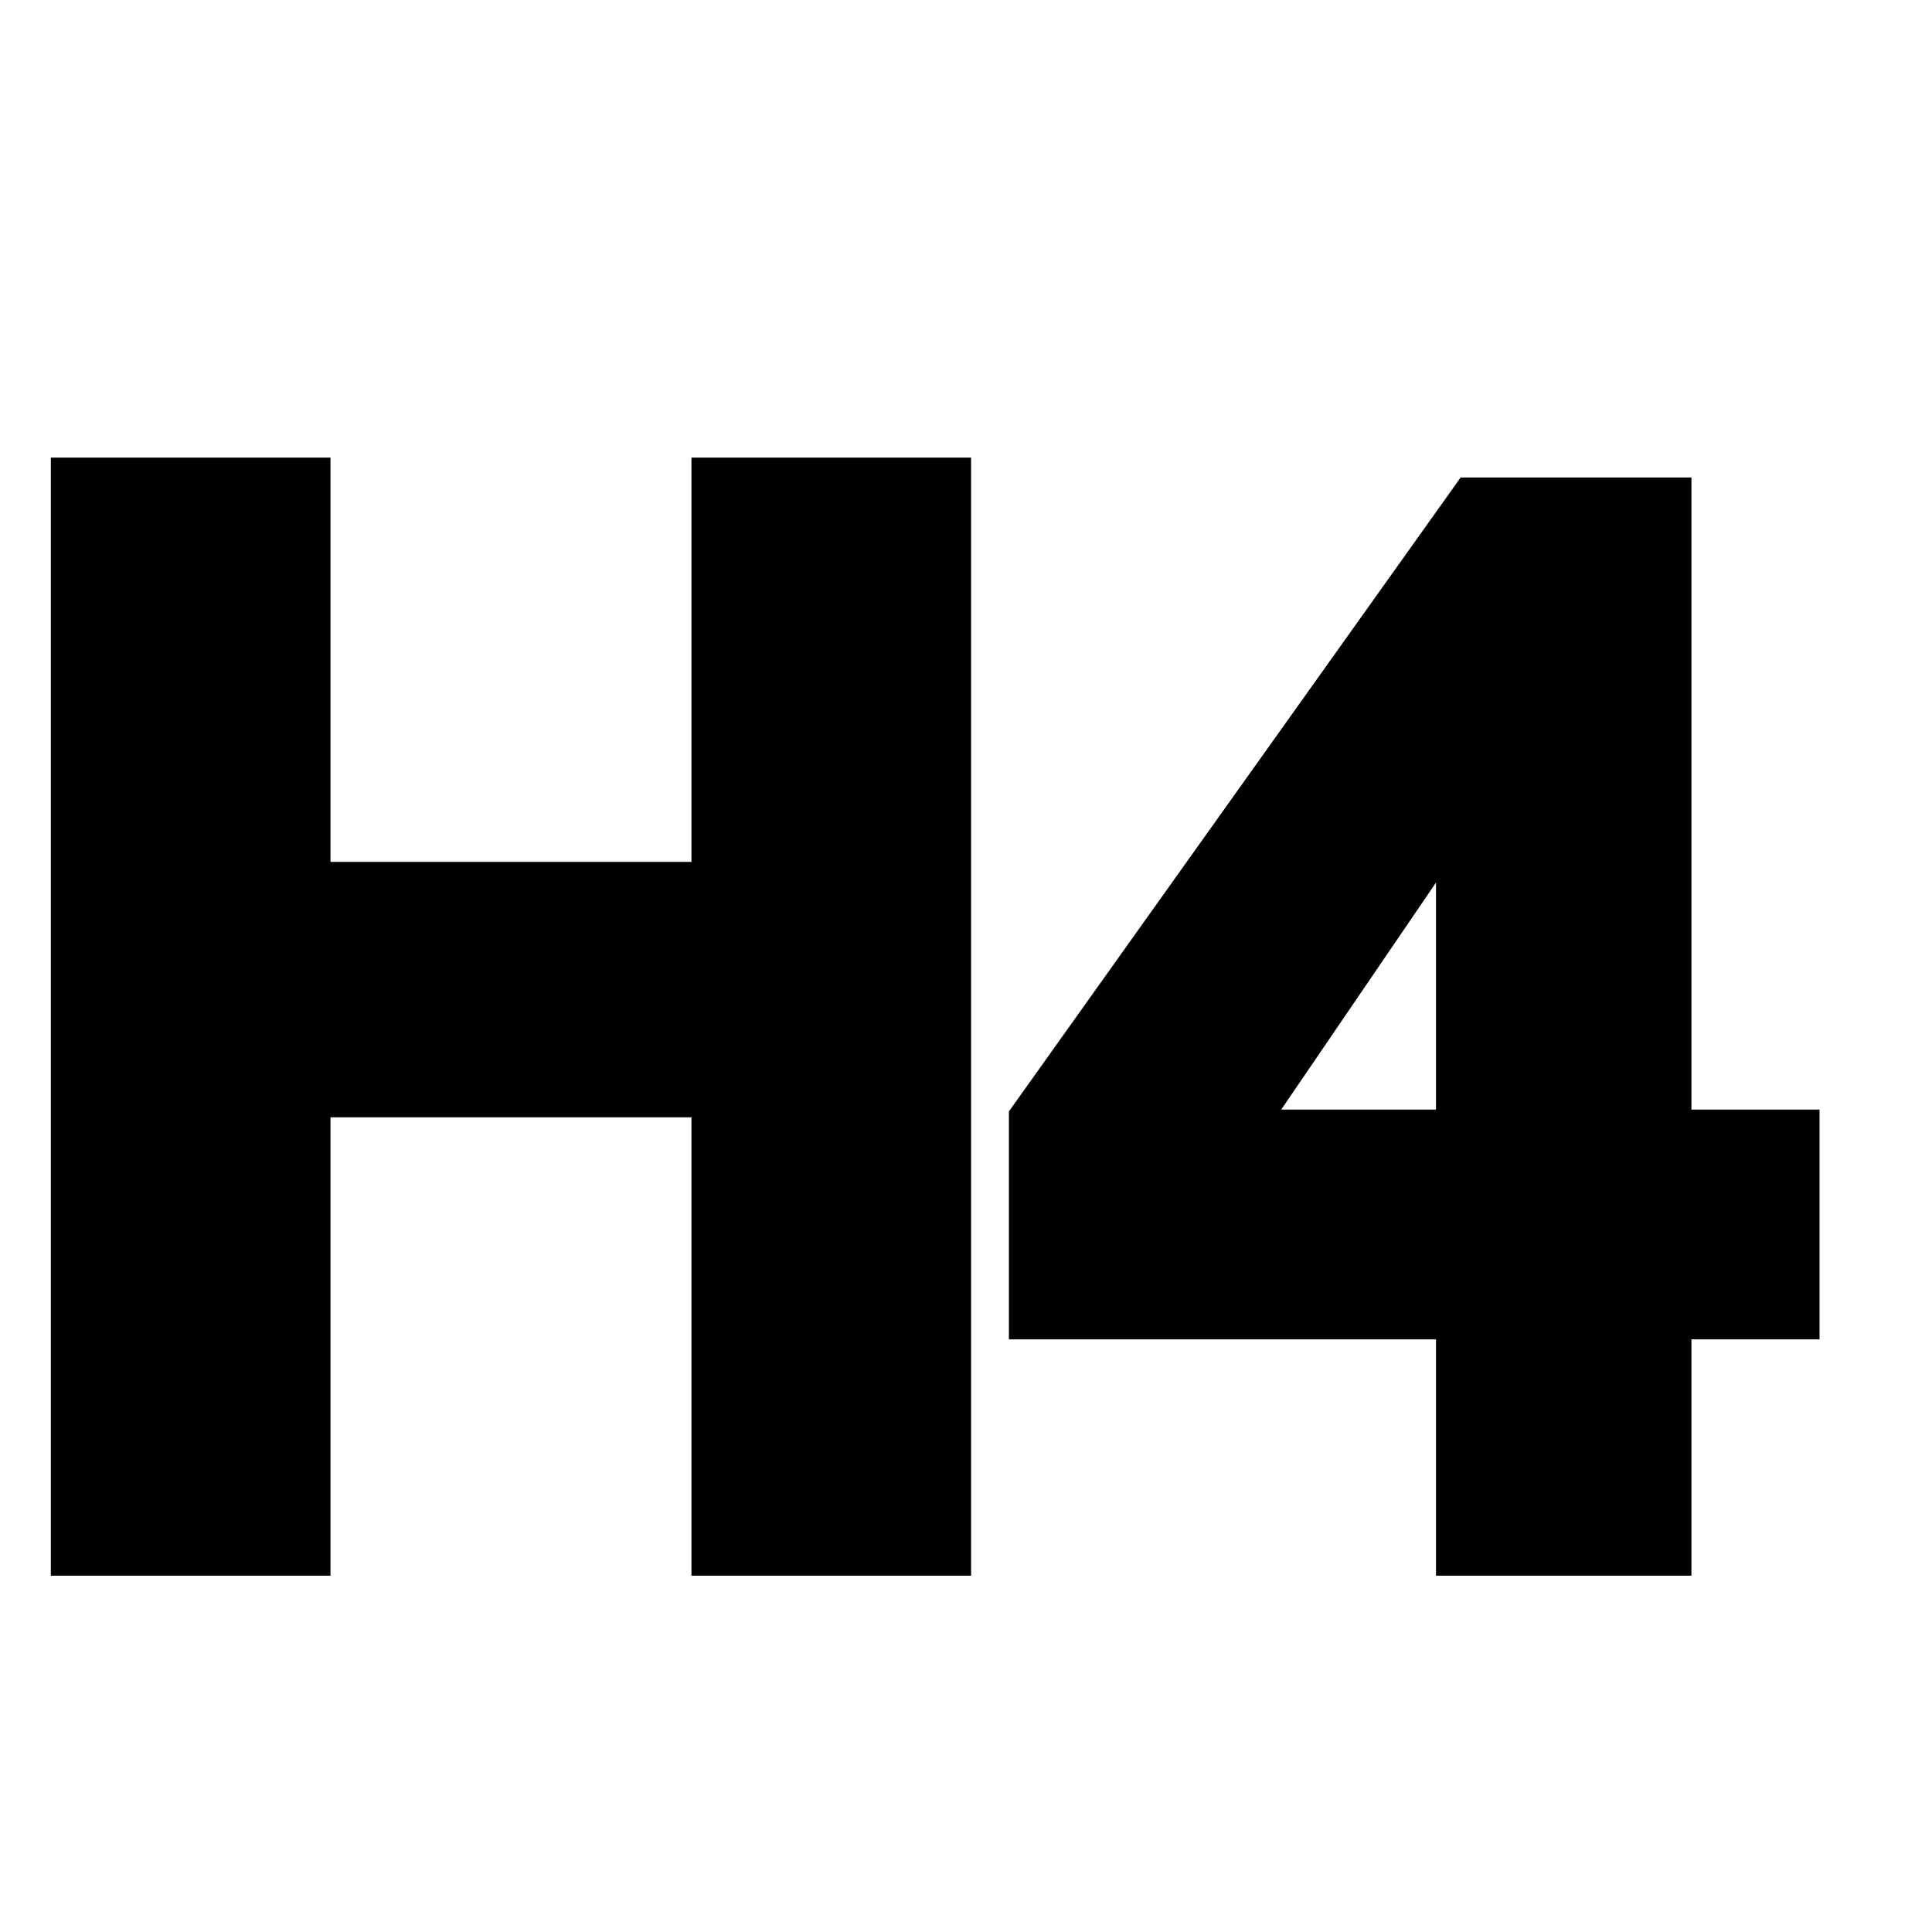
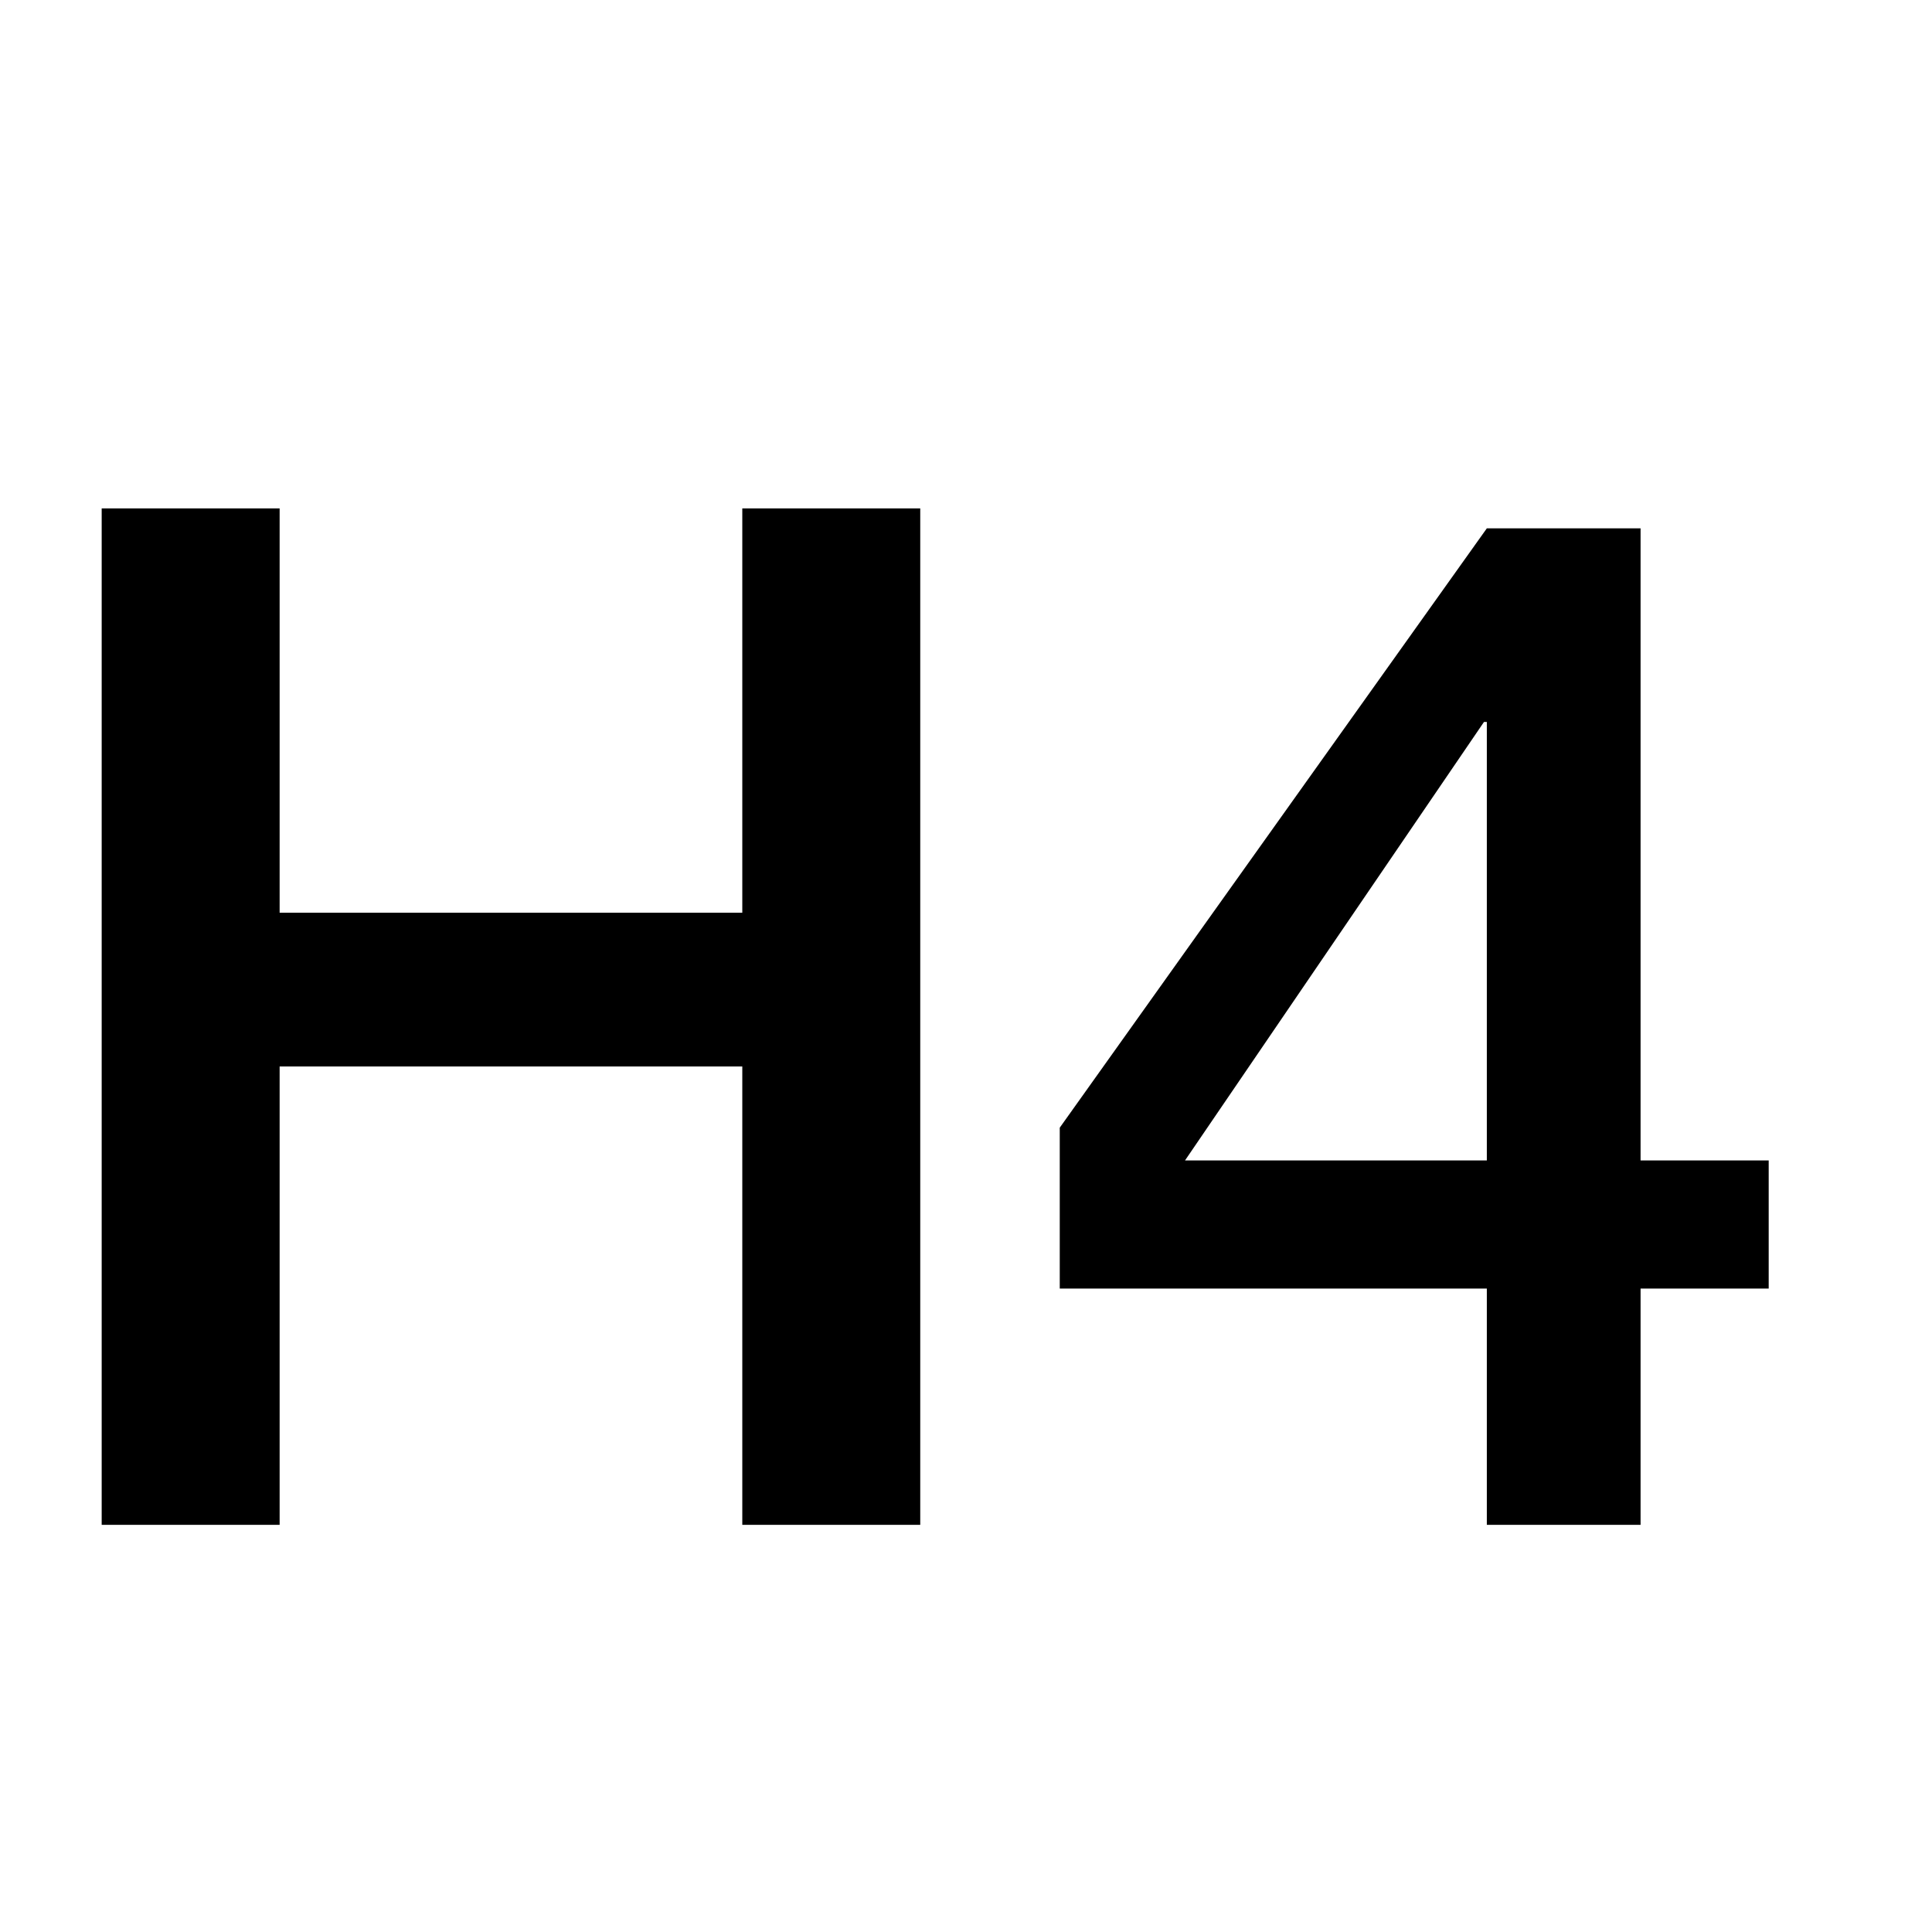
<svg xmlns="http://www.w3.org/2000/svg" width="19" height="19" viewBox="0 0 19 19">
-   <path fill="currentColor" stroke="currentColor" strokeWidth=".2" d="M2.75 14.996v-4.508H7.3v4.508h1.75V5H7.3v3.976H2.75V5H1v9.996h1.75zm13.384 0v-2.324h1.26v-1.26h-1.26V5.196h-1.512l-4.2 5.894v1.582h4.2v2.324h1.512zm-1.512-3.584h-2.968l2.94-4.312h.028v4.312z" />
+   <path fill="currentColor" d="M2.75 14.996v-4.508H7.3v4.508h1.75V5H7.3v3.976H2.75V5H1v9.996h1.75zm13.384 0v-2.324h1.26v-1.26h-1.26V5.196h-1.512l-4.2 5.894v1.582h4.2v2.324h1.512zm-1.512-3.584h-2.968l2.94-4.312h.028v4.312z" />
</svg>
